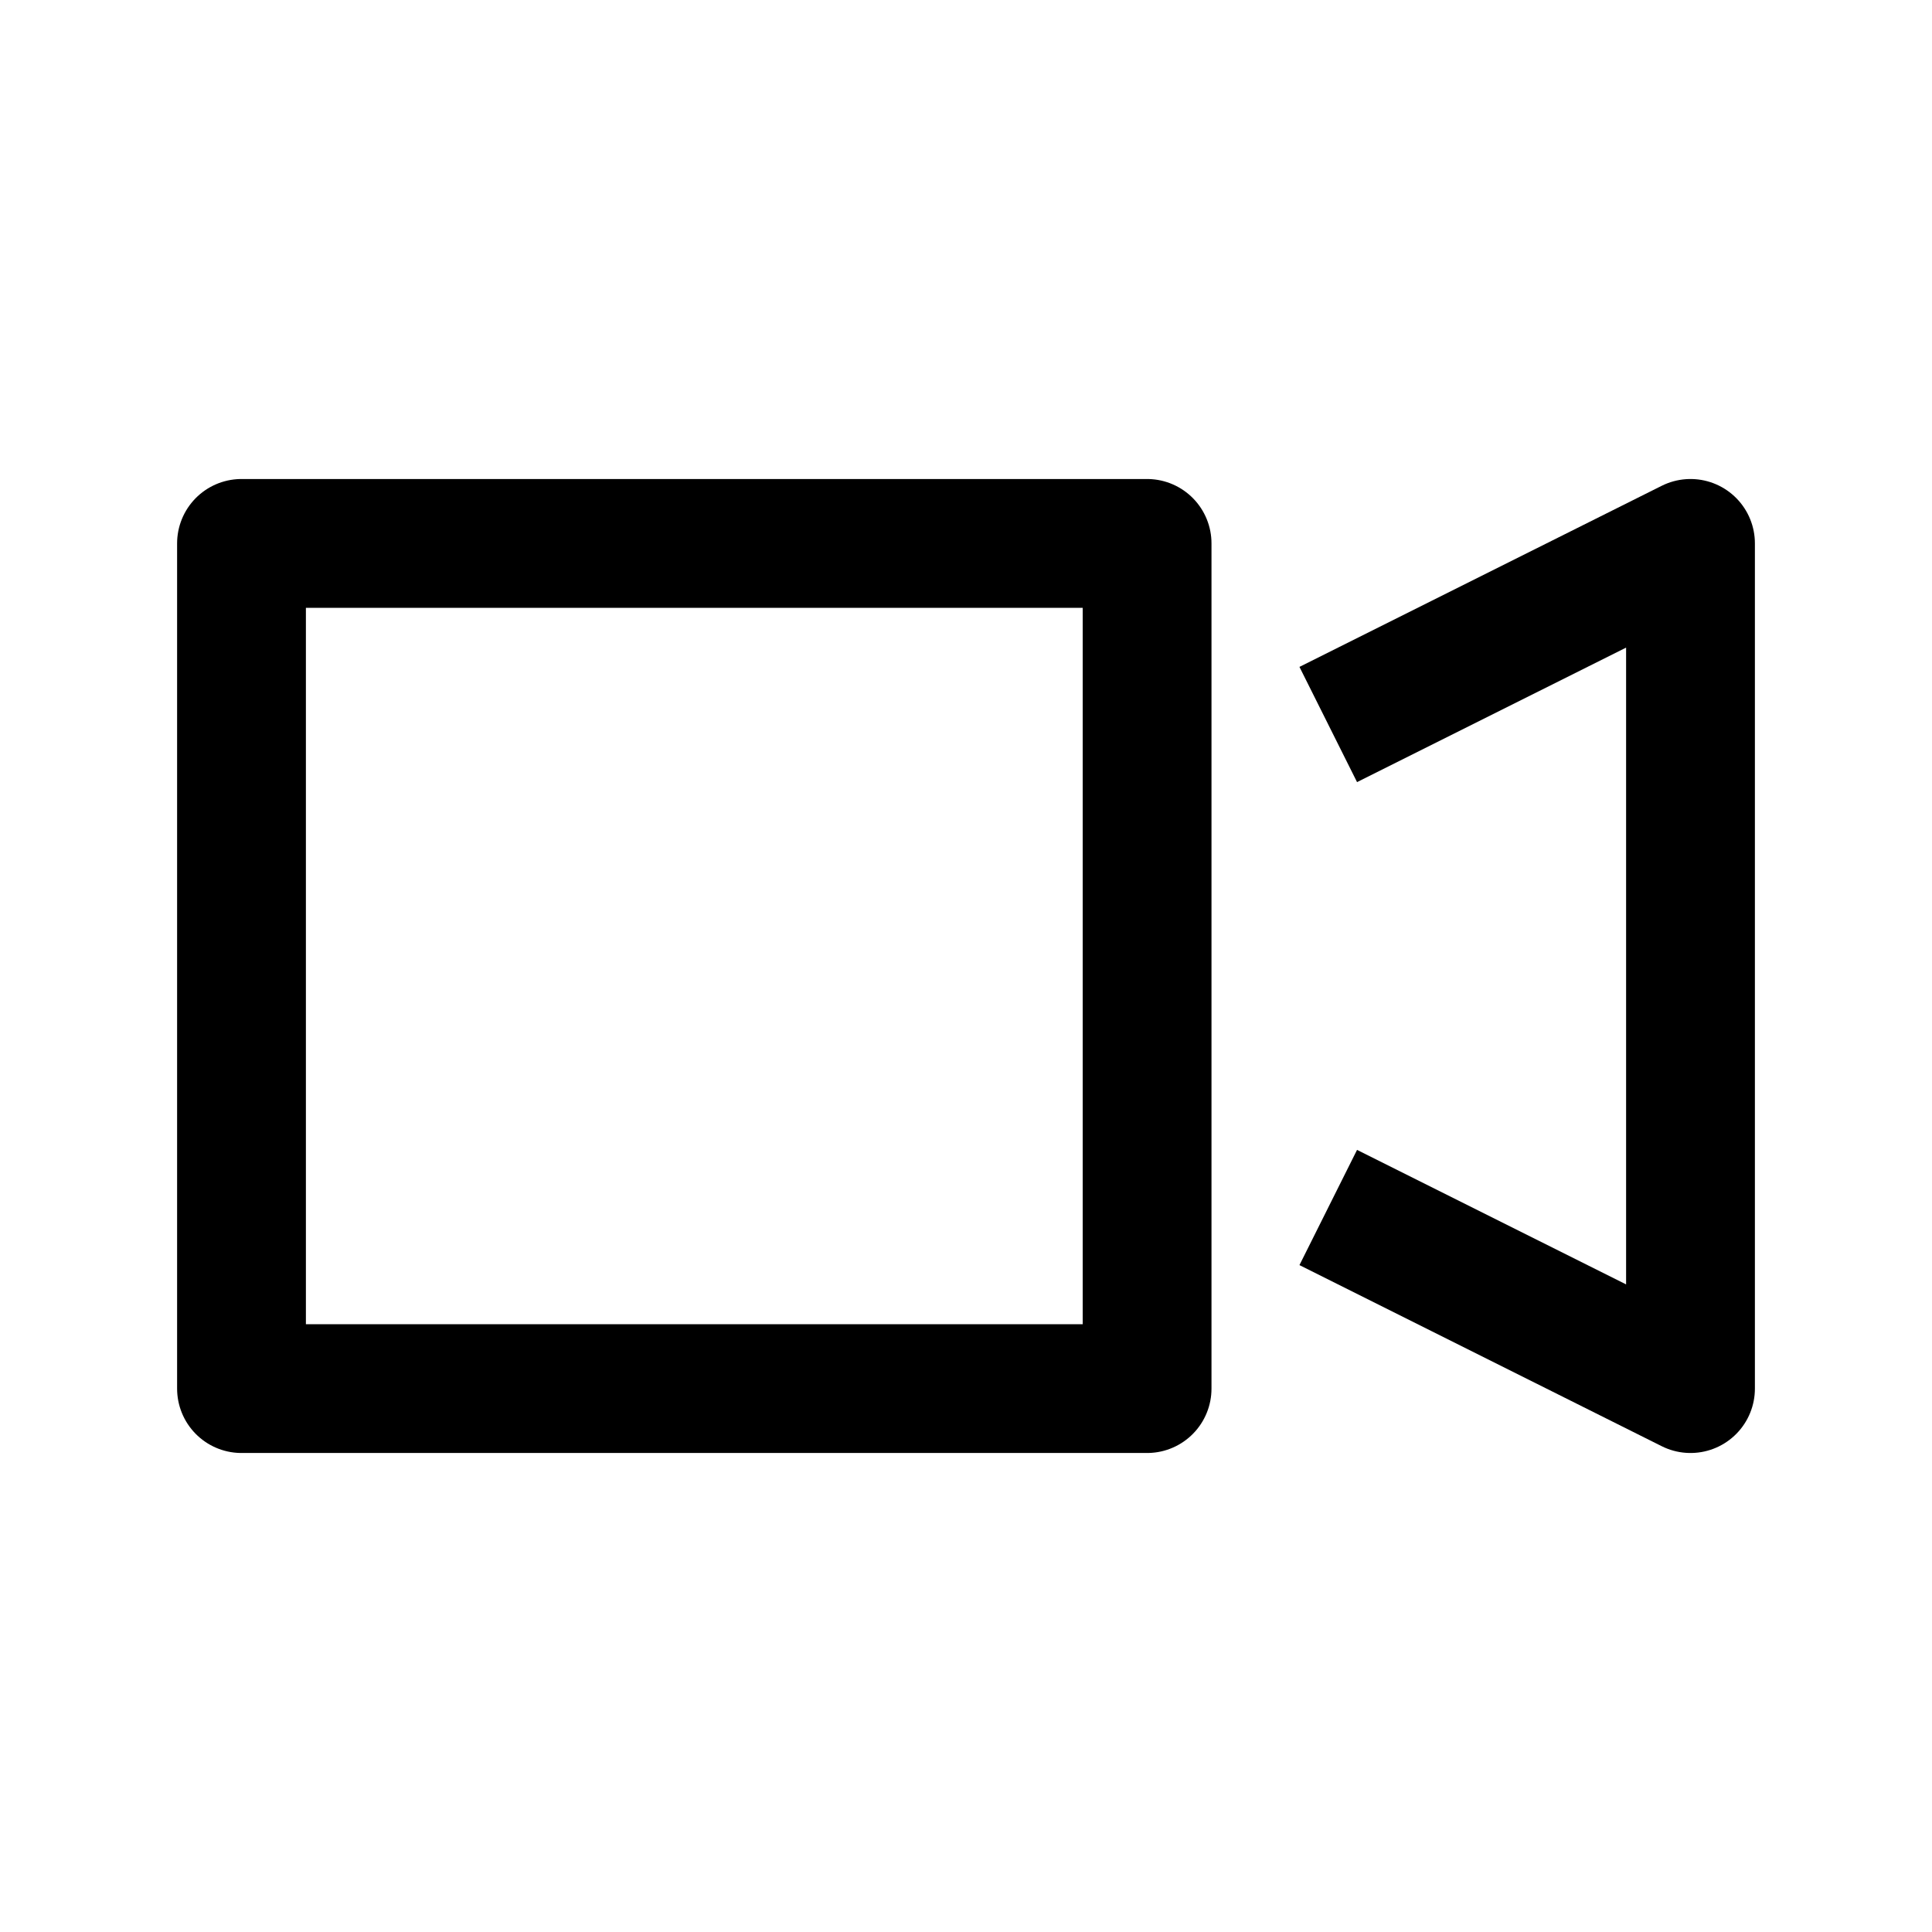
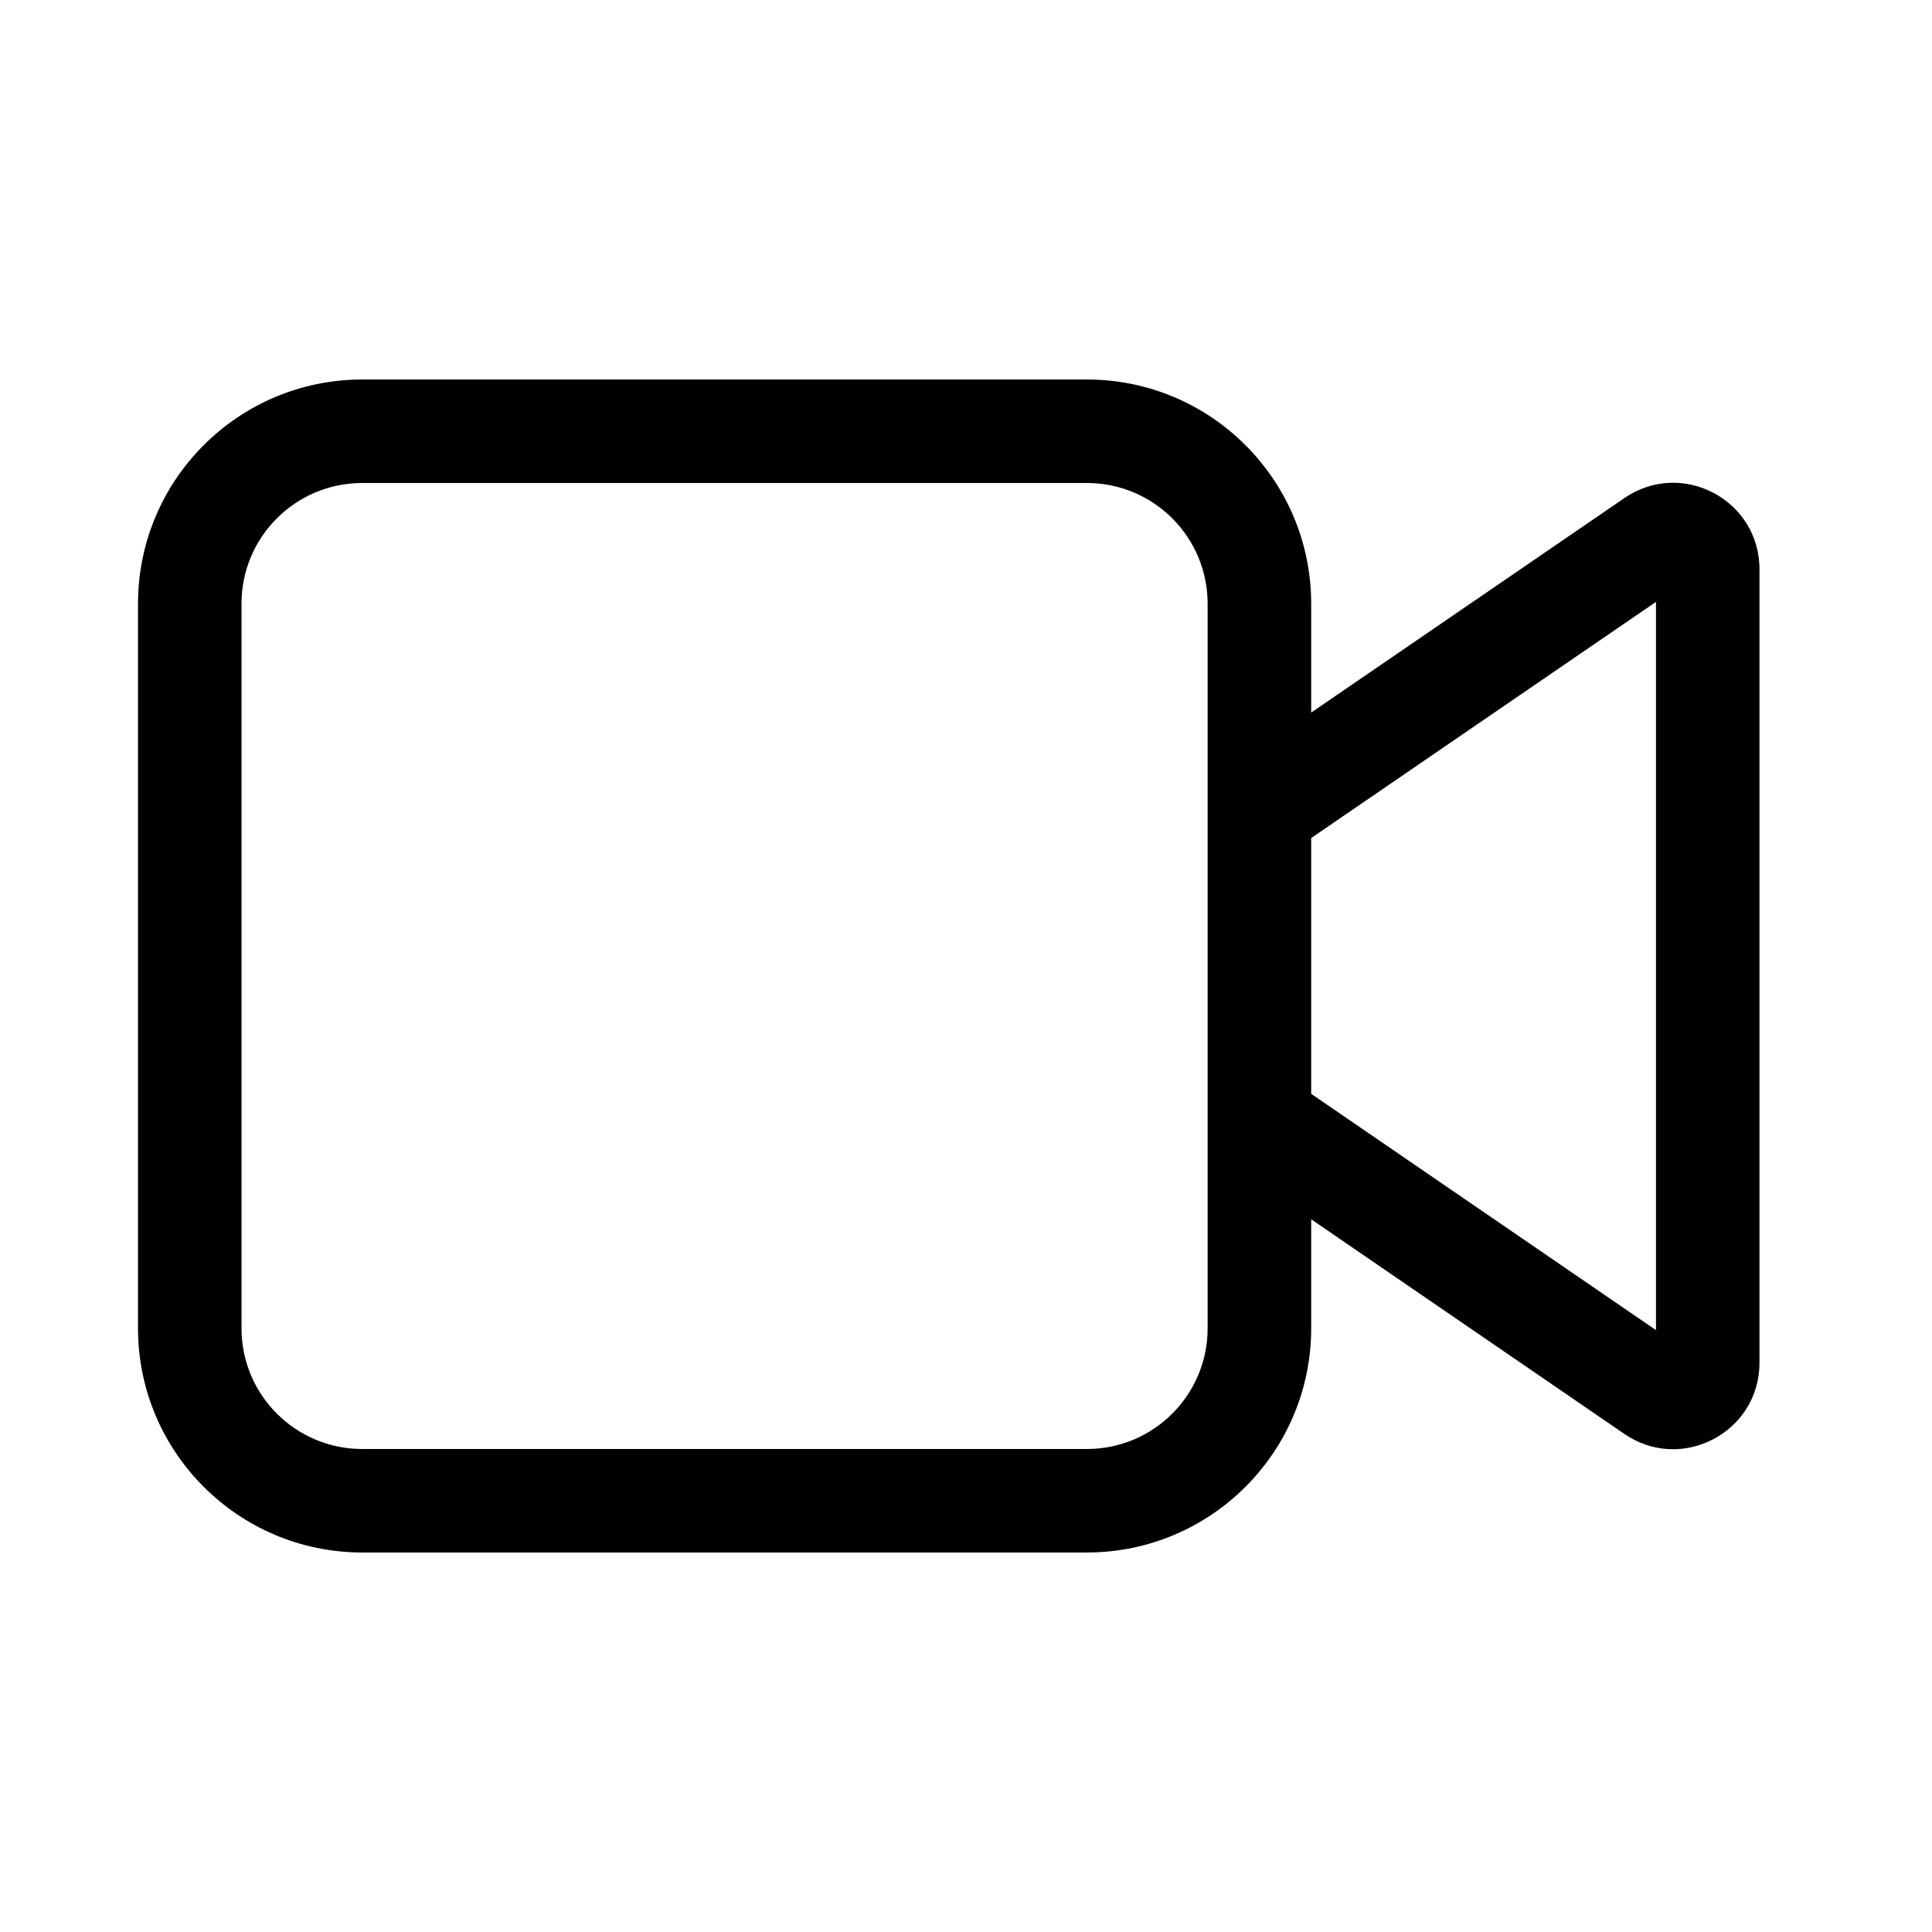
<svg xmlns="http://www.w3.org/2000/svg" width="30" height="30" viewBox="0 0 30 30" fill="none">
-   <path d="M17.812 8.438H3.75V21.562H17.812V8.438Z" stroke="currentColor" stroke-width="2" stroke-miterlimit="10" stroke-linejoin="round" />
-   <path d="M20.625 11.25L26.25 8.438V21.562L20.625 18.75" stroke="currentColor" stroke-width="2" stroke-miterlimit="10" stroke-linejoin="round" />
+   <path d="M5.625 5.893C3.702 5.893 2.143 7.452 2.143 9.375V20.625C2.143 22.548 3.702 24.107 5.625 24.107H16.877C18.8 24.107 20.36 22.548 20.36 20.625V18.933L25.225 22.267C26.114 22.876 27.321 22.239 27.321 21.162V8.838C27.321 7.76 26.114 7.124 25.225 7.733L20.36 11.065V9.375C20.36 7.452 18.8 5.893 16.877 5.893H5.625ZM20.36 16.985V13.013L25.714 9.346V20.654L20.36 16.985ZM18.752 9.375V20.625C18.752 21.66 17.913 22.5 16.877 22.5H5.625C4.589 22.5 3.75 21.66 3.75 20.625V9.375C3.75 8.339 4.589 7.5 5.625 7.5H16.877C17.913 7.5 18.752 8.339 18.752 9.375Z" fill="currentColor" />
</svg>
